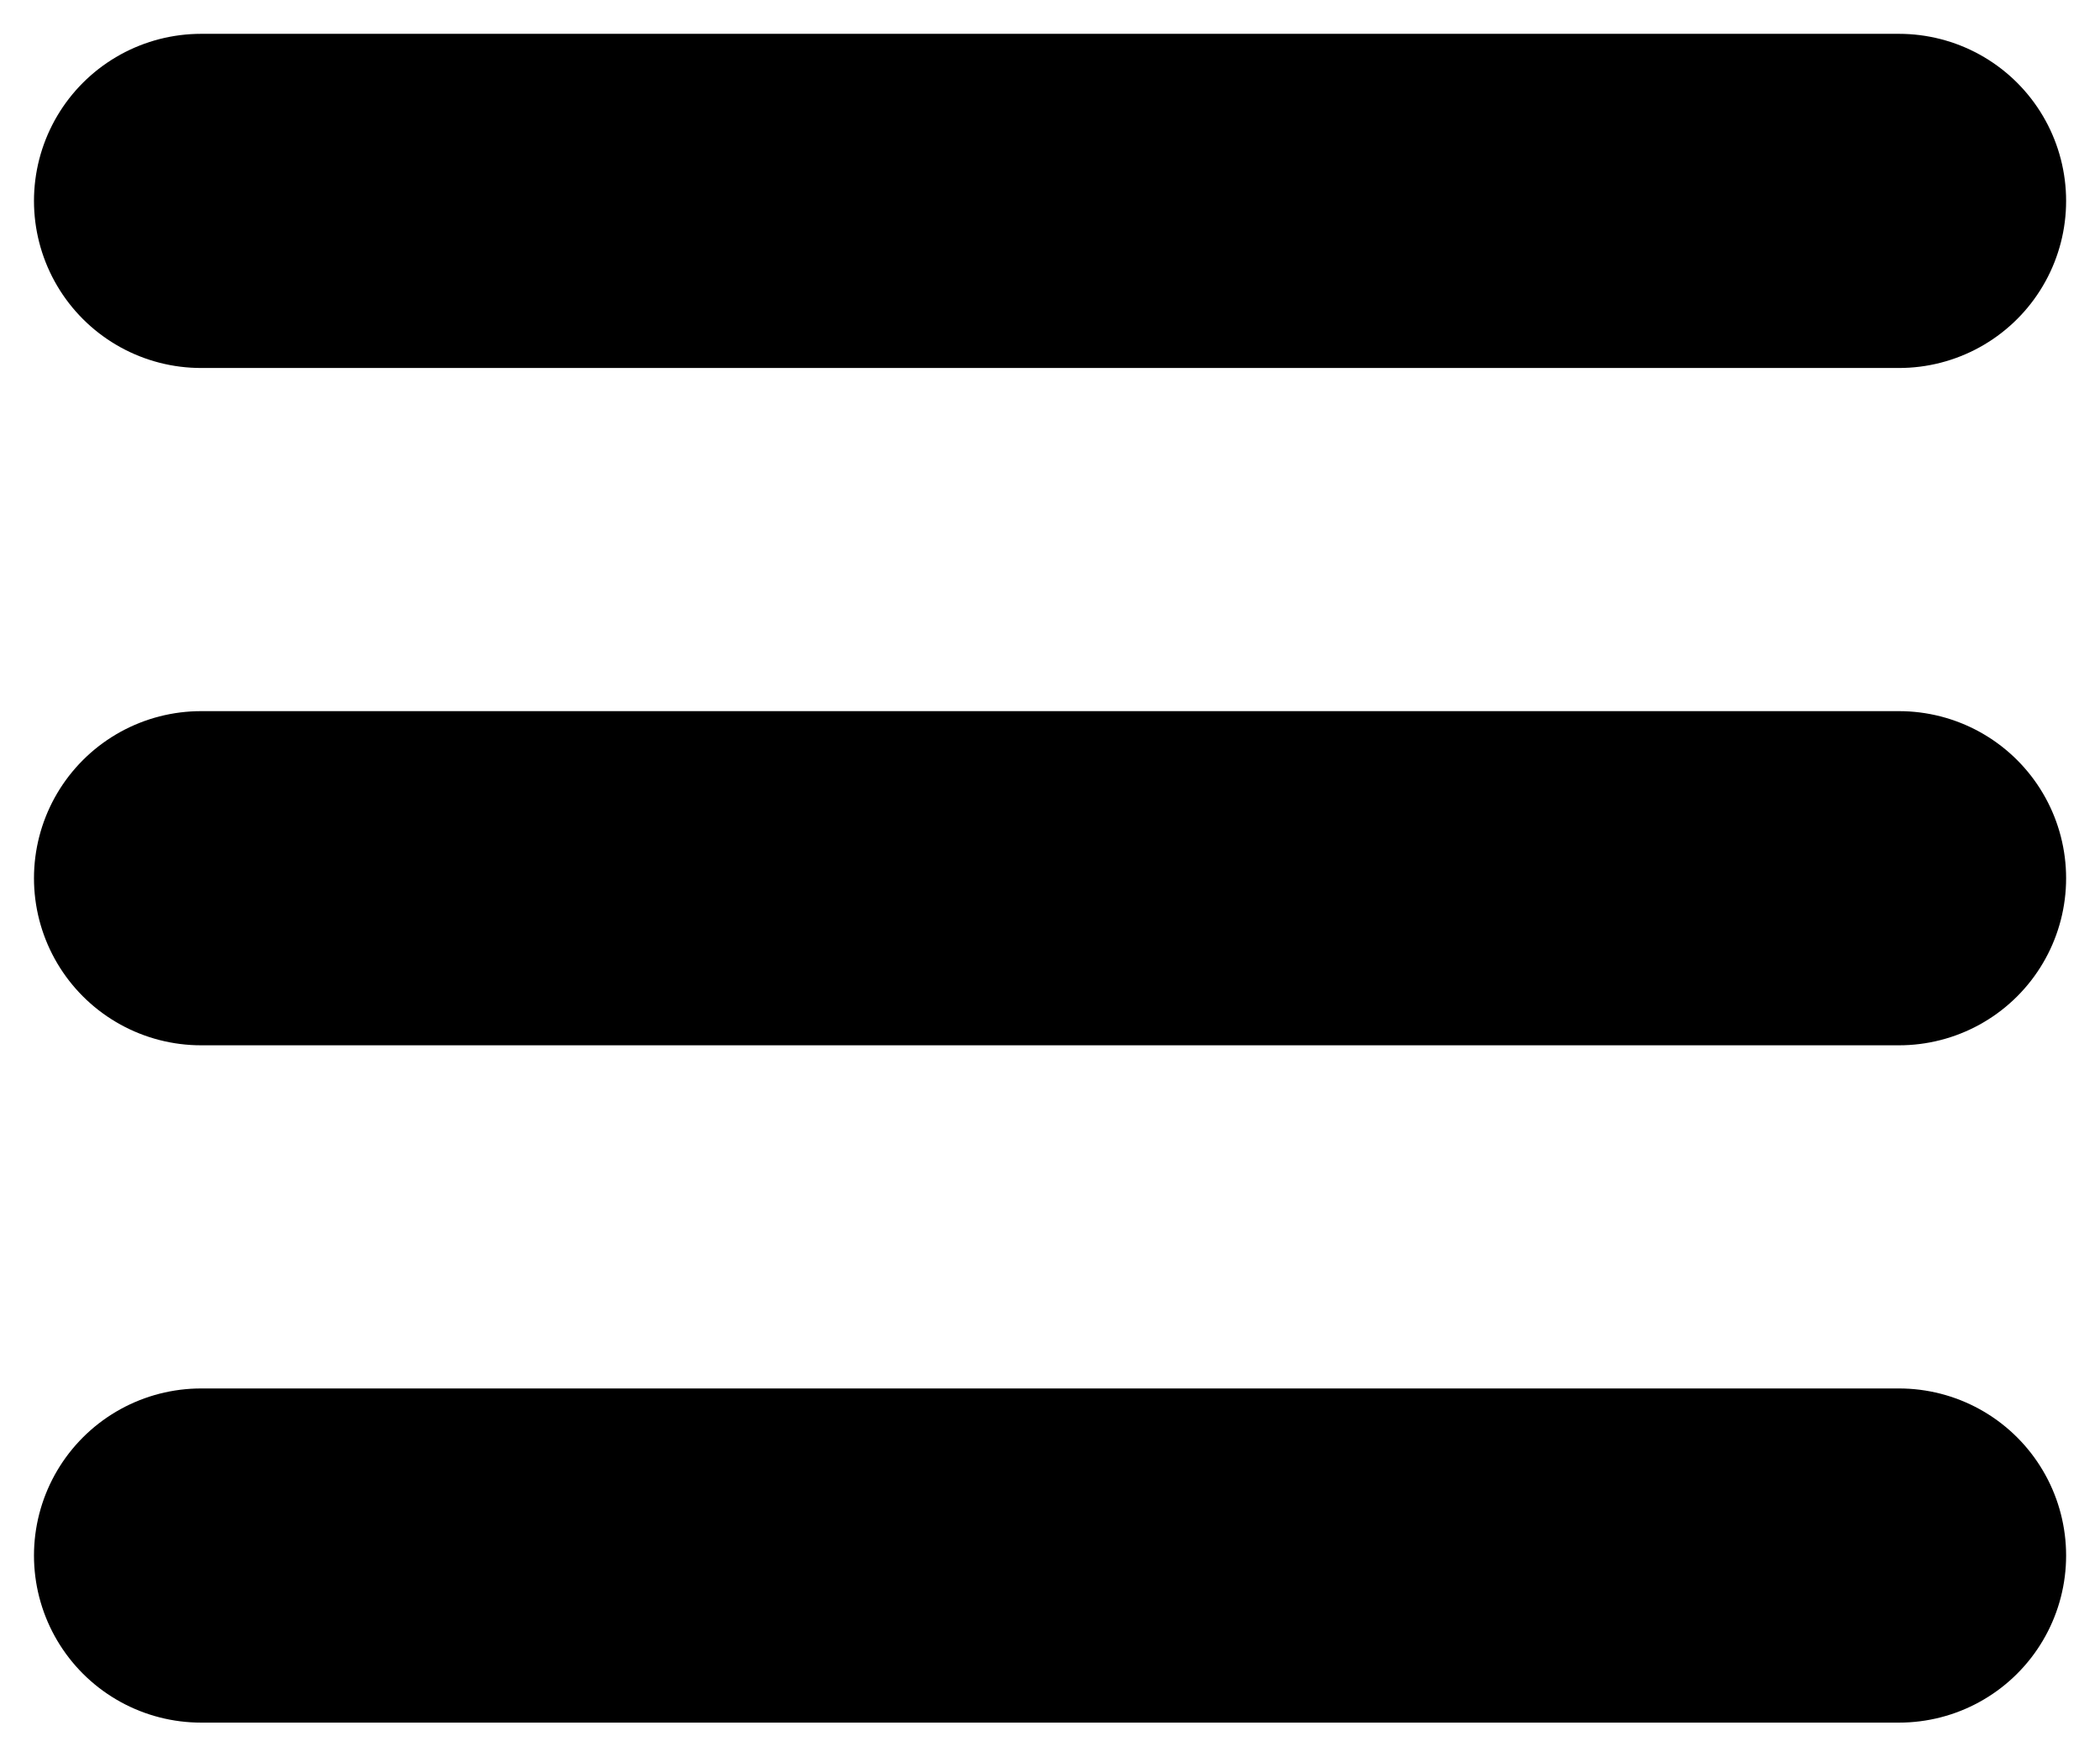
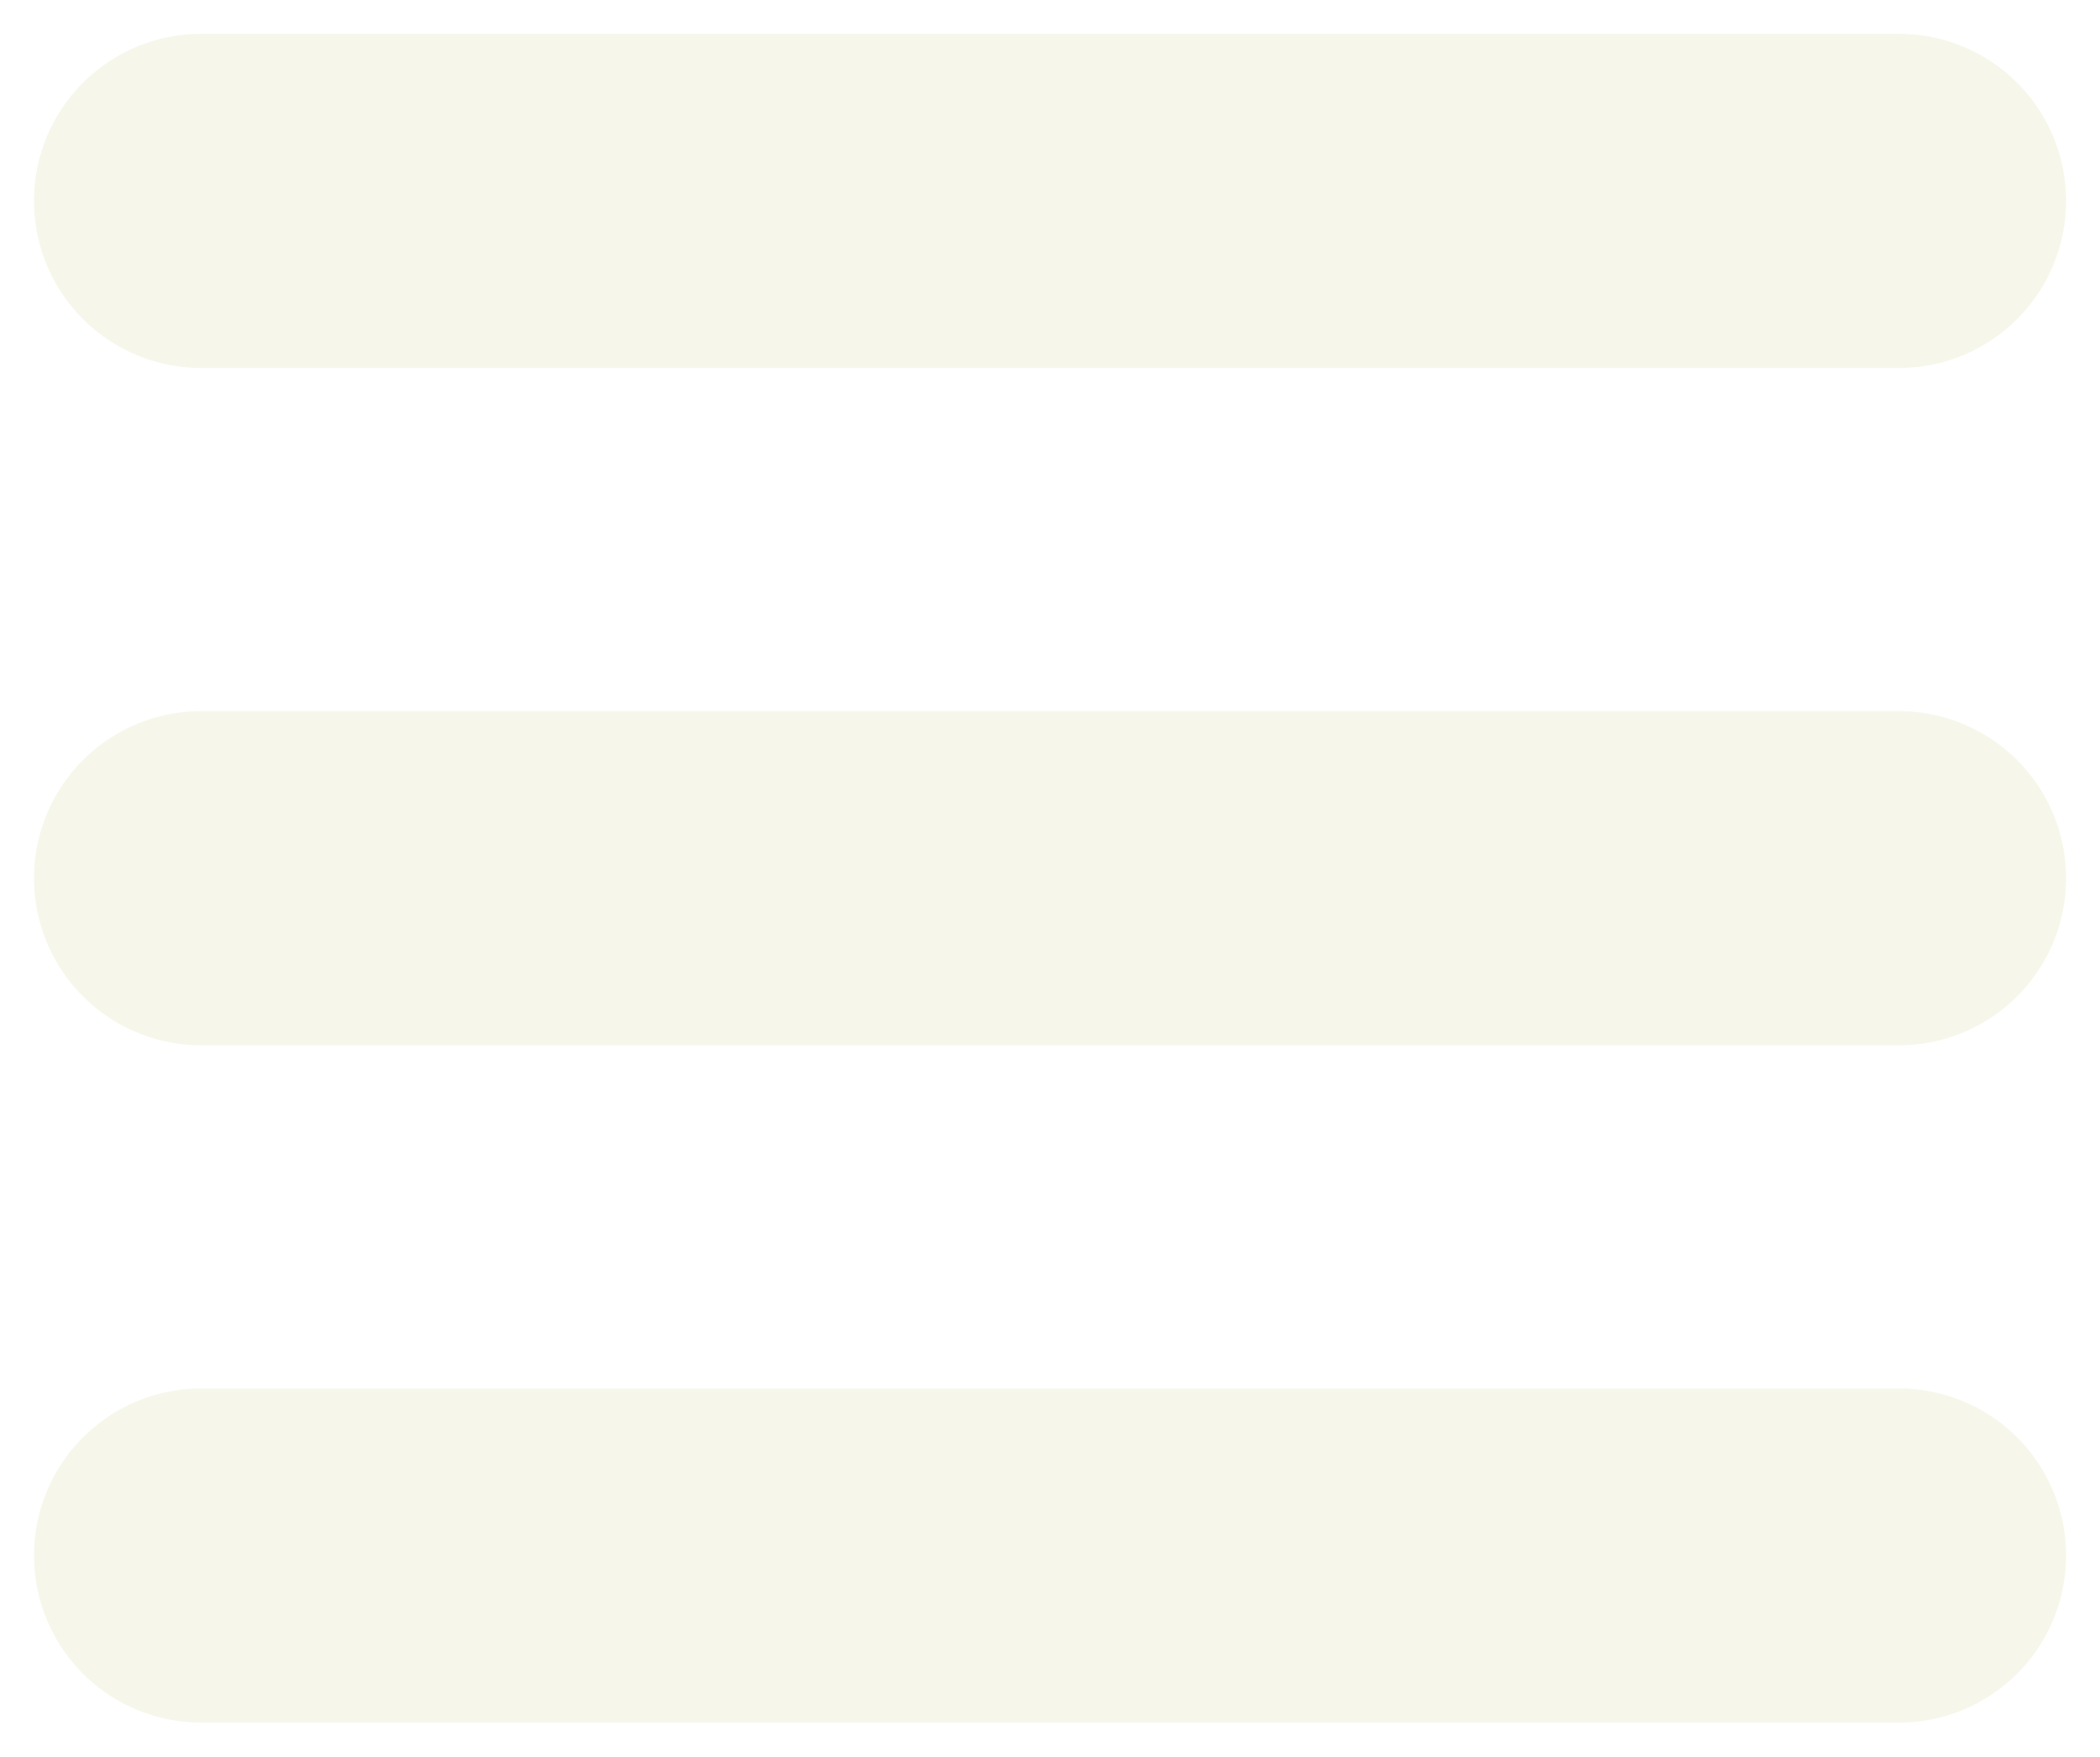
<svg xmlns="http://www.w3.org/2000/svg" width="310" height="259.344" id="svg2" version="1.1">
  <defs id="defs4" />
  <g id="layer1" transform="translate(10.01562,-803.0312)">
    <g id="g3837">
-       <path id="path3785-0" d="m 19.668,1032.694 250.646,0 0,0" style="fill:none;stroke:#000000;stroke-width:49.336;stroke-linecap:round;stroke-linejoin:miter;stroke-miterlimit:4;stroke-opacity:1;stroke-dasharray:none" />
-       <path id="path3785-0-9" d="m 19.668,932.694 250.646,0 0,0" style="fill:none;stroke:#000000;stroke-width:49.336;stroke-linecap:round;stroke-linejoin:miter;stroke-miterlimit:4;stroke-opacity:1;stroke-dasharray:none" />
-       <path id="path3785-0-4" d="m 19.668,832.694 250.646,0 0,0" style="fill:none;stroke:#000000;stroke-width:49.336;stroke-linecap:round;stroke-linejoin:miter;stroke-miterlimit:4;stroke-opacity:1;stroke-dasharray:none" />
+       <path id="path3785-0" d="m 19.668,1032.694 250.646,0 0,0" style="fill:#f6f7ea;stroke:#f6f7ea;stroke-width:49.336;stroke-linecap:round;stroke-linejoin:miter;stroke-miterlimit:4;stroke-opacity:1;stroke-dasharray:none" />
+       <path id="path3785-0-9" d="m 19.668,932.694 250.646,0 0,0" style="fill:#f6f7ea;stroke:#f6f7ea;stroke-width:49.336;stroke-linecap:round;stroke-linejoin:miter;stroke-miterlimit:4;stroke-opacity:1;stroke-dasharray:none" />
+       <path id="path3785-0-4" d="m 19.668,832.694 250.646,0 0,0" style="fill:#f6f7ea;stroke:#f6f7ea;stroke-width:49.336;stroke-linecap:round;stroke-linejoin:miter;stroke-miterlimit:4;stroke-opacity:1;stroke-dasharray:none" />
    </g>
  </g>
</svg>
